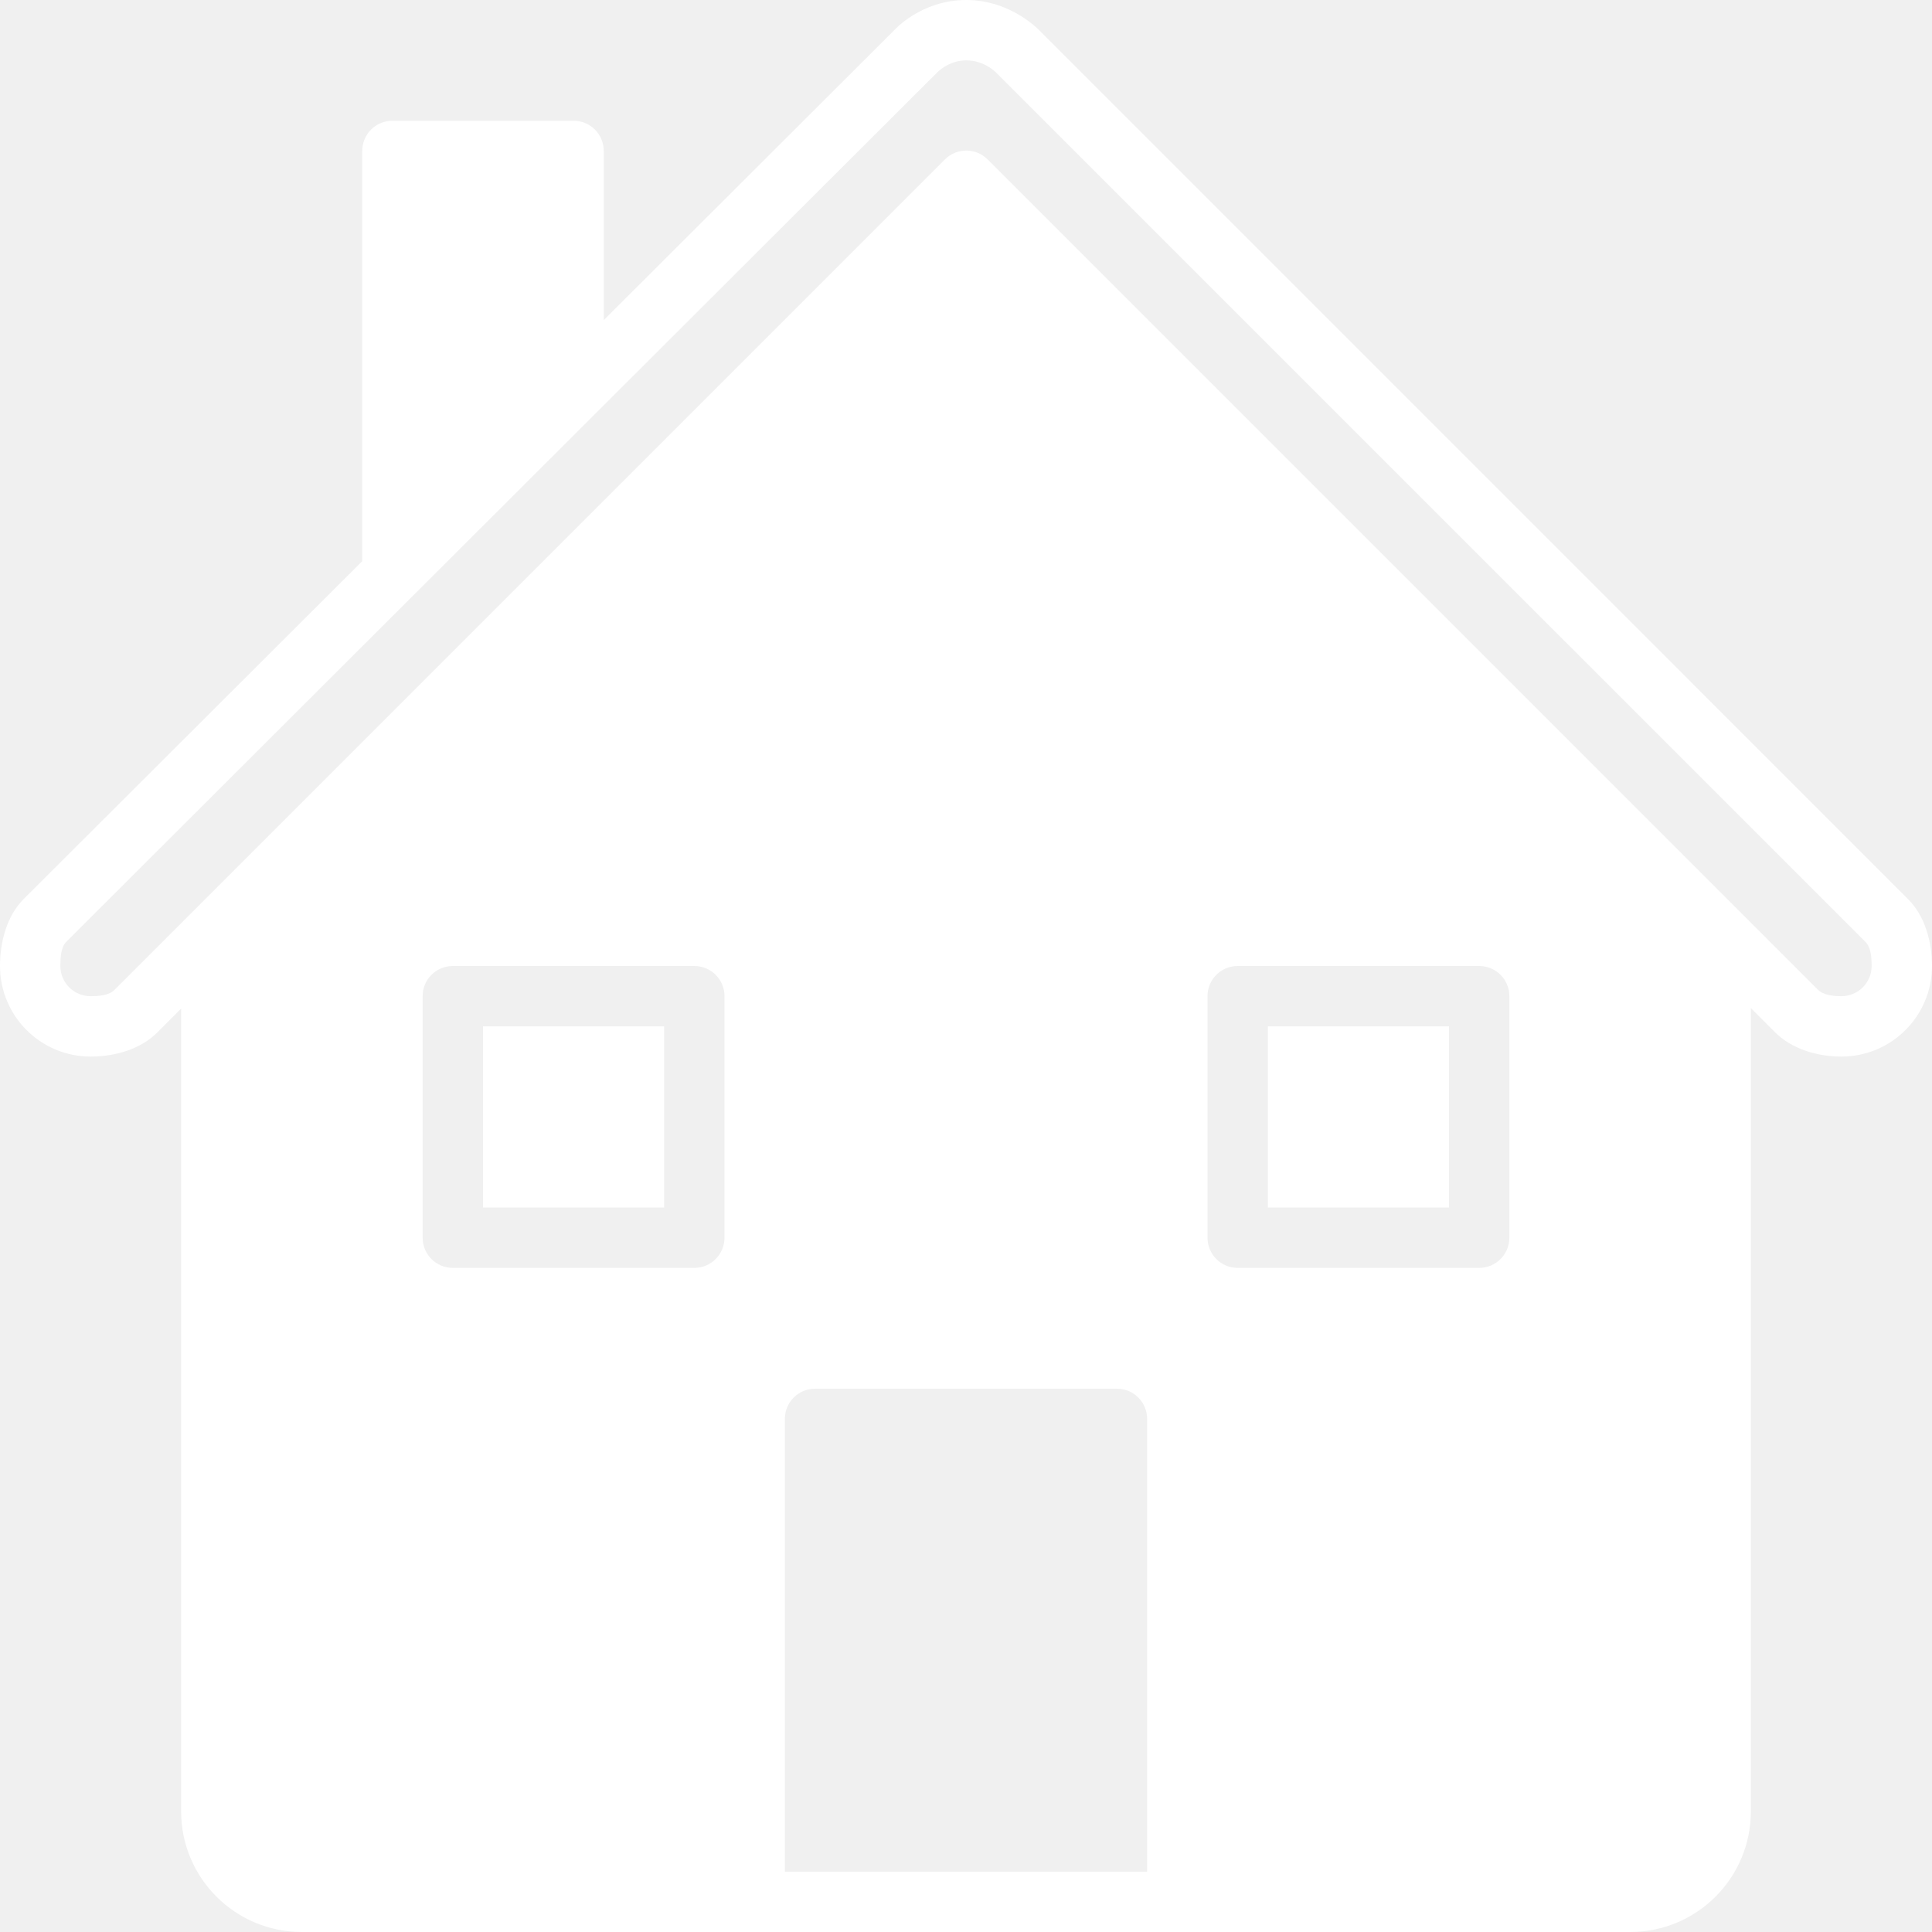
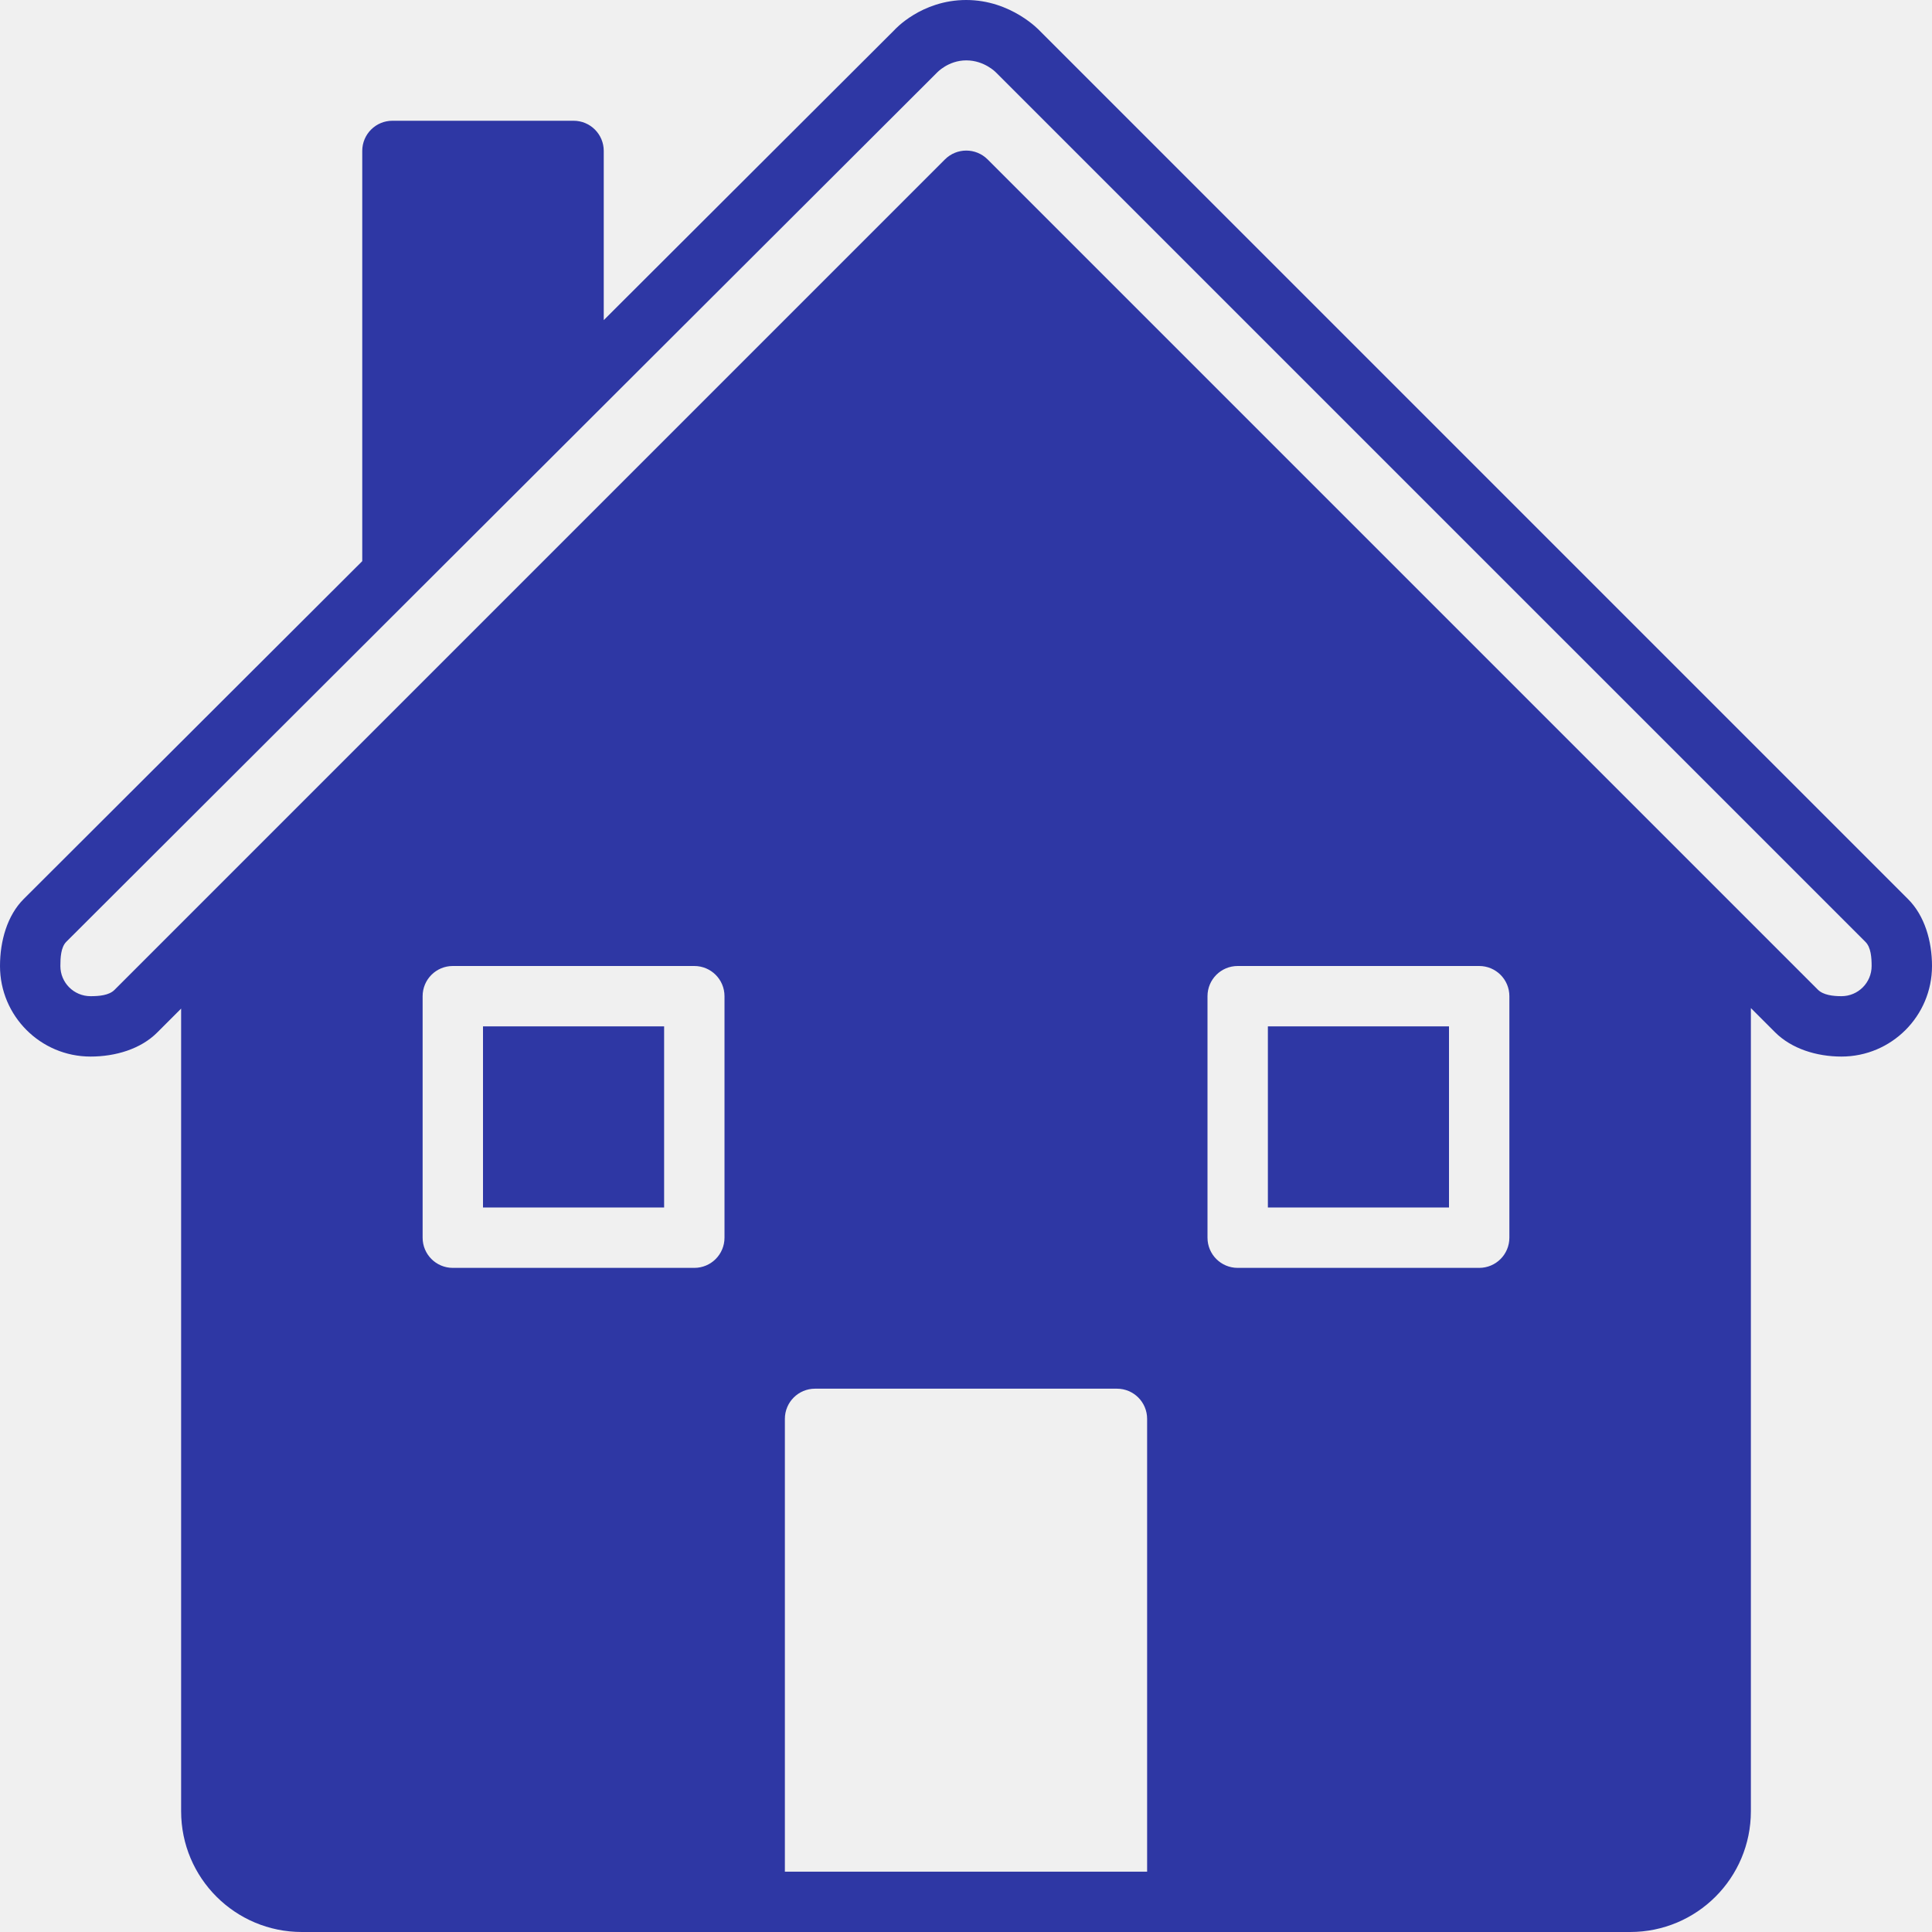
<svg xmlns="http://www.w3.org/2000/svg" version="1.0" id="Layer_1" width="800px" height="800px" viewBox="0 0 64 64" enable-background="new 0 0 64 64" xml:space="preserve">
  <g>
-     <rect x="16" y="34" fill="#fff" width="6" height="6" />
-     <rect x="42" y="34" fill="#fff" width="6" height="6" />
-     <path fill="#fff" d="M63.211,29.789L34.438,1.015c0,0-0.937-1.015-2.43-1.015s-2.376,0.991-2.376,0.991L20,10.604V5   c0-0.553-0.447-1-1-1h-6c-0.553,0-1,0.447-1,1v13.589L0.783,29.783C0.24,30.326,0,31.172,0,32c0,1.656,1.343,3,3,3   c0.828,0,1.662-0.251,2.205-0.794L6,33.411V60c0,2.211,1.789,4,4,4h44c2.211,0,4-1.789,4-4V33.394l0.804,0.804   C59.347,34.739,60.172,35,61,35c1.657,0,3-1.343,3-3C64,31.171,63.754,30.332,63.211,29.789z M24,41c0,0.553-0.447,1-1,1h-8   c-0.553,0-1-0.447-1-1v-8c0-0.553,0.447-1,1-1h8c0.553,0,1,0.447,1,1V41z M38,62.002H26v-15c0-0.553,0.447-1,1-1h10   c0.553,0,1,0.447,1,1V62.002z M50,41c0,0.553-0.447,1-1,1h-8c-0.553,0-1-0.447-1-1v-8c0-0.553,0.447-1,1-1h8c0.553,0,1,0.447,1,1   V41z M61,33c-0.276,0-0.602-0.036-0.782-0.217L32.716,5.281c-0.195-0.195-0.451-0.293-0.707-0.293s-0.512,0.098-0.707,0.293   L3.791,32.793C3.61,32.974,3.276,33,3,33c-0.553,0-1-0.447-1-1c0-0.276,0.016-0.622,0.197-0.803L31.035,2.41   c0,0,0.373-0.41,0.974-0.41s0.982,0.398,0.982,0.398l28.806,28.805C61.978,31.384,62,31.724,62,32C62,32.552,61.553,33,61,33z" />
+     <rect x="16" y="34" fill="#2e37a4" width="6" height="6" />
+     <rect x="42" y="34" fill="#2e37a4" width="6" height="6" />
+     <path fill="#2e37a4" d="M63.211,29.789L34.438,1.015c0,0-0.937-1.015-2.43-1.015s-2.376,0.991-2.376,0.991L20,10.604V5   c0-0.553-0.447-1-1-1h-6c-0.553,0-1,0.447-1,1v13.589L0.783,29.783C0.24,30.326,0,31.172,0,32c0,1.656,1.343,3,3,3   c0.828,0,1.662-0.251,2.205-0.794L6,33.411V60c0,2.211,1.789,4,4,4h44c2.211,0,4-1.789,4-4V33.394l0.804,0.804   C59.347,34.739,60.172,35,61,35c1.657,0,3-1.343,3-3C64,31.171,63.754,30.332,63.211,29.789z M24,41c0,0.553-0.447,1-1,1h-8   c-0.553,0-1-0.447-1-1v-8c0-0.553,0.447-1,1-1h8c0.553,0,1,0.447,1,1V41z M38,62.002H26v-15c0-0.553,0.447-1,1-1h10   c0.553,0,1,0.447,1,1V62.002z M50,41c0,0.553-0.447,1-1,1h-8c-0.553,0-1-0.447-1-1v-8c0-0.553,0.447-1,1-1h8c0.553,0,1,0.447,1,1   V41z M61,33c-0.276,0-0.602-0.036-0.782-0.217L32.716,5.281c-0.195-0.195-0.451-0.293-0.707-0.293s-0.512,0.098-0.707,0.293   L3.791,32.793C3.61,32.974,3.276,33,3,33c-0.553,0-1-0.447-1-1c0-0.276,0.016-0.622,0.197-0.803L31.035,2.41   c0,0,0.373-0.41,0.974-0.41s0.982,0.398,0.982,0.398l28.806,28.805C61.978,31.384,62,31.724,62,32C62,32.552,61.553,33,61,33z" />
  </g>
</svg>
